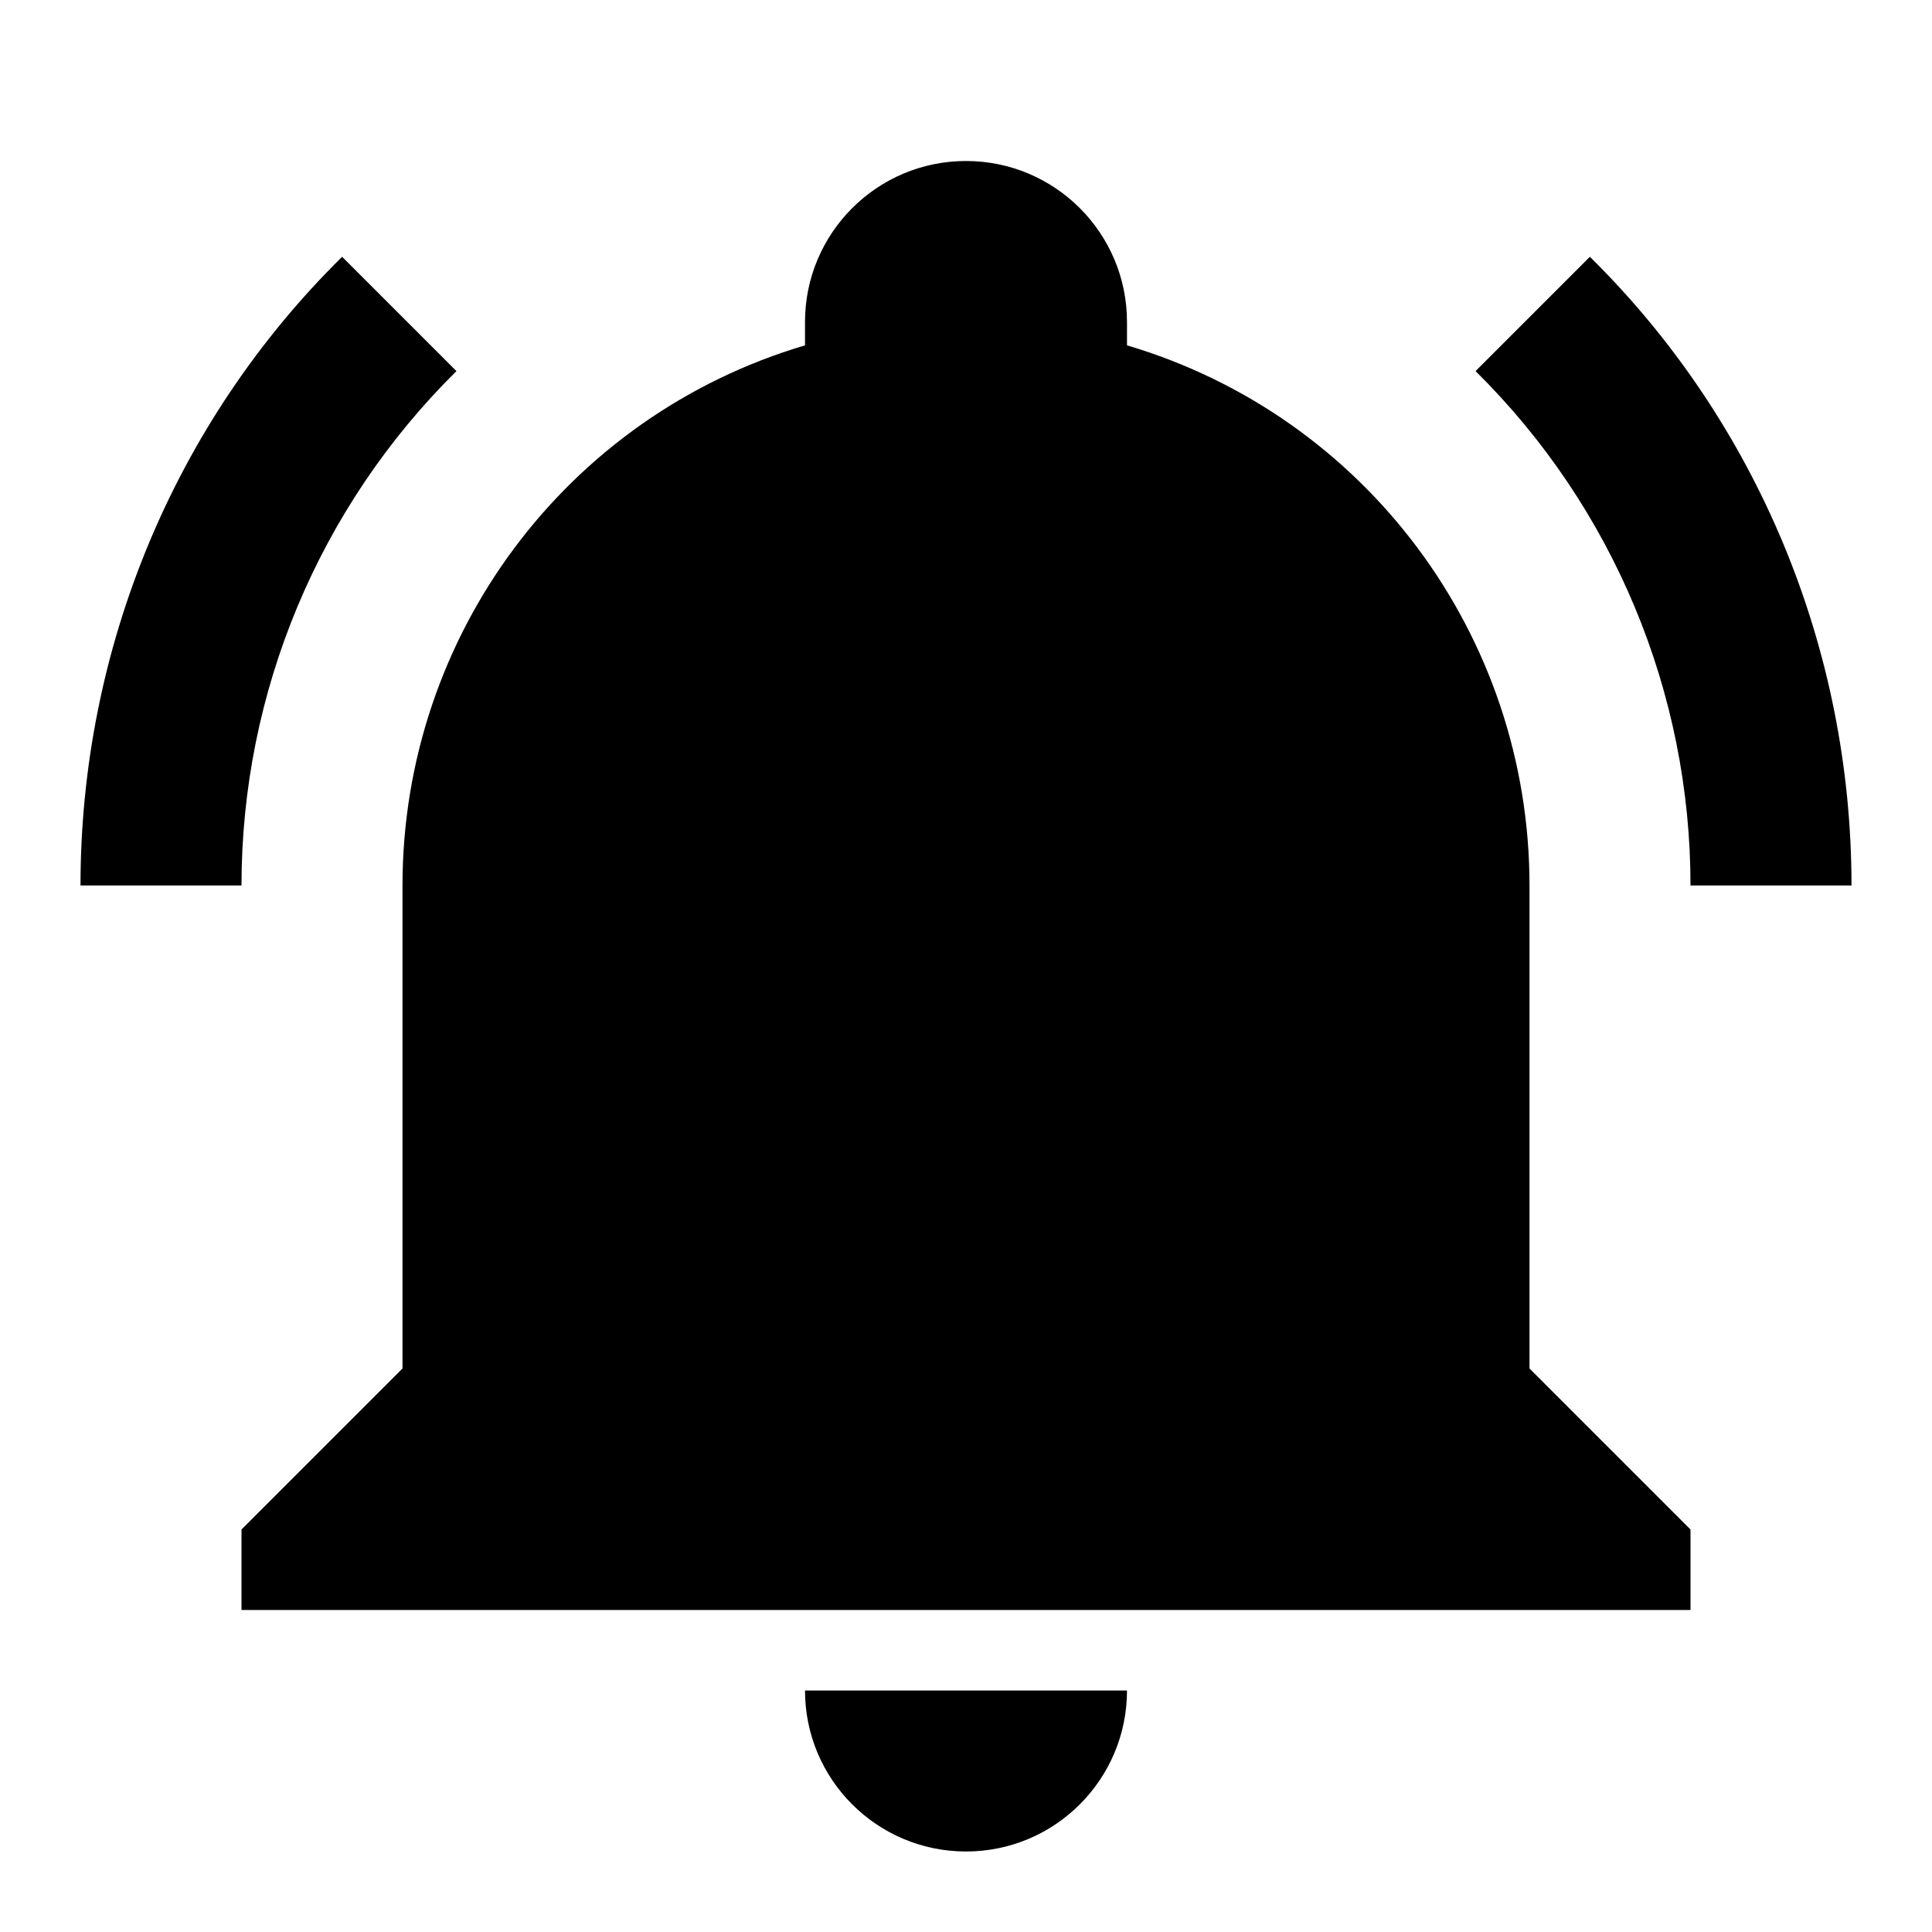
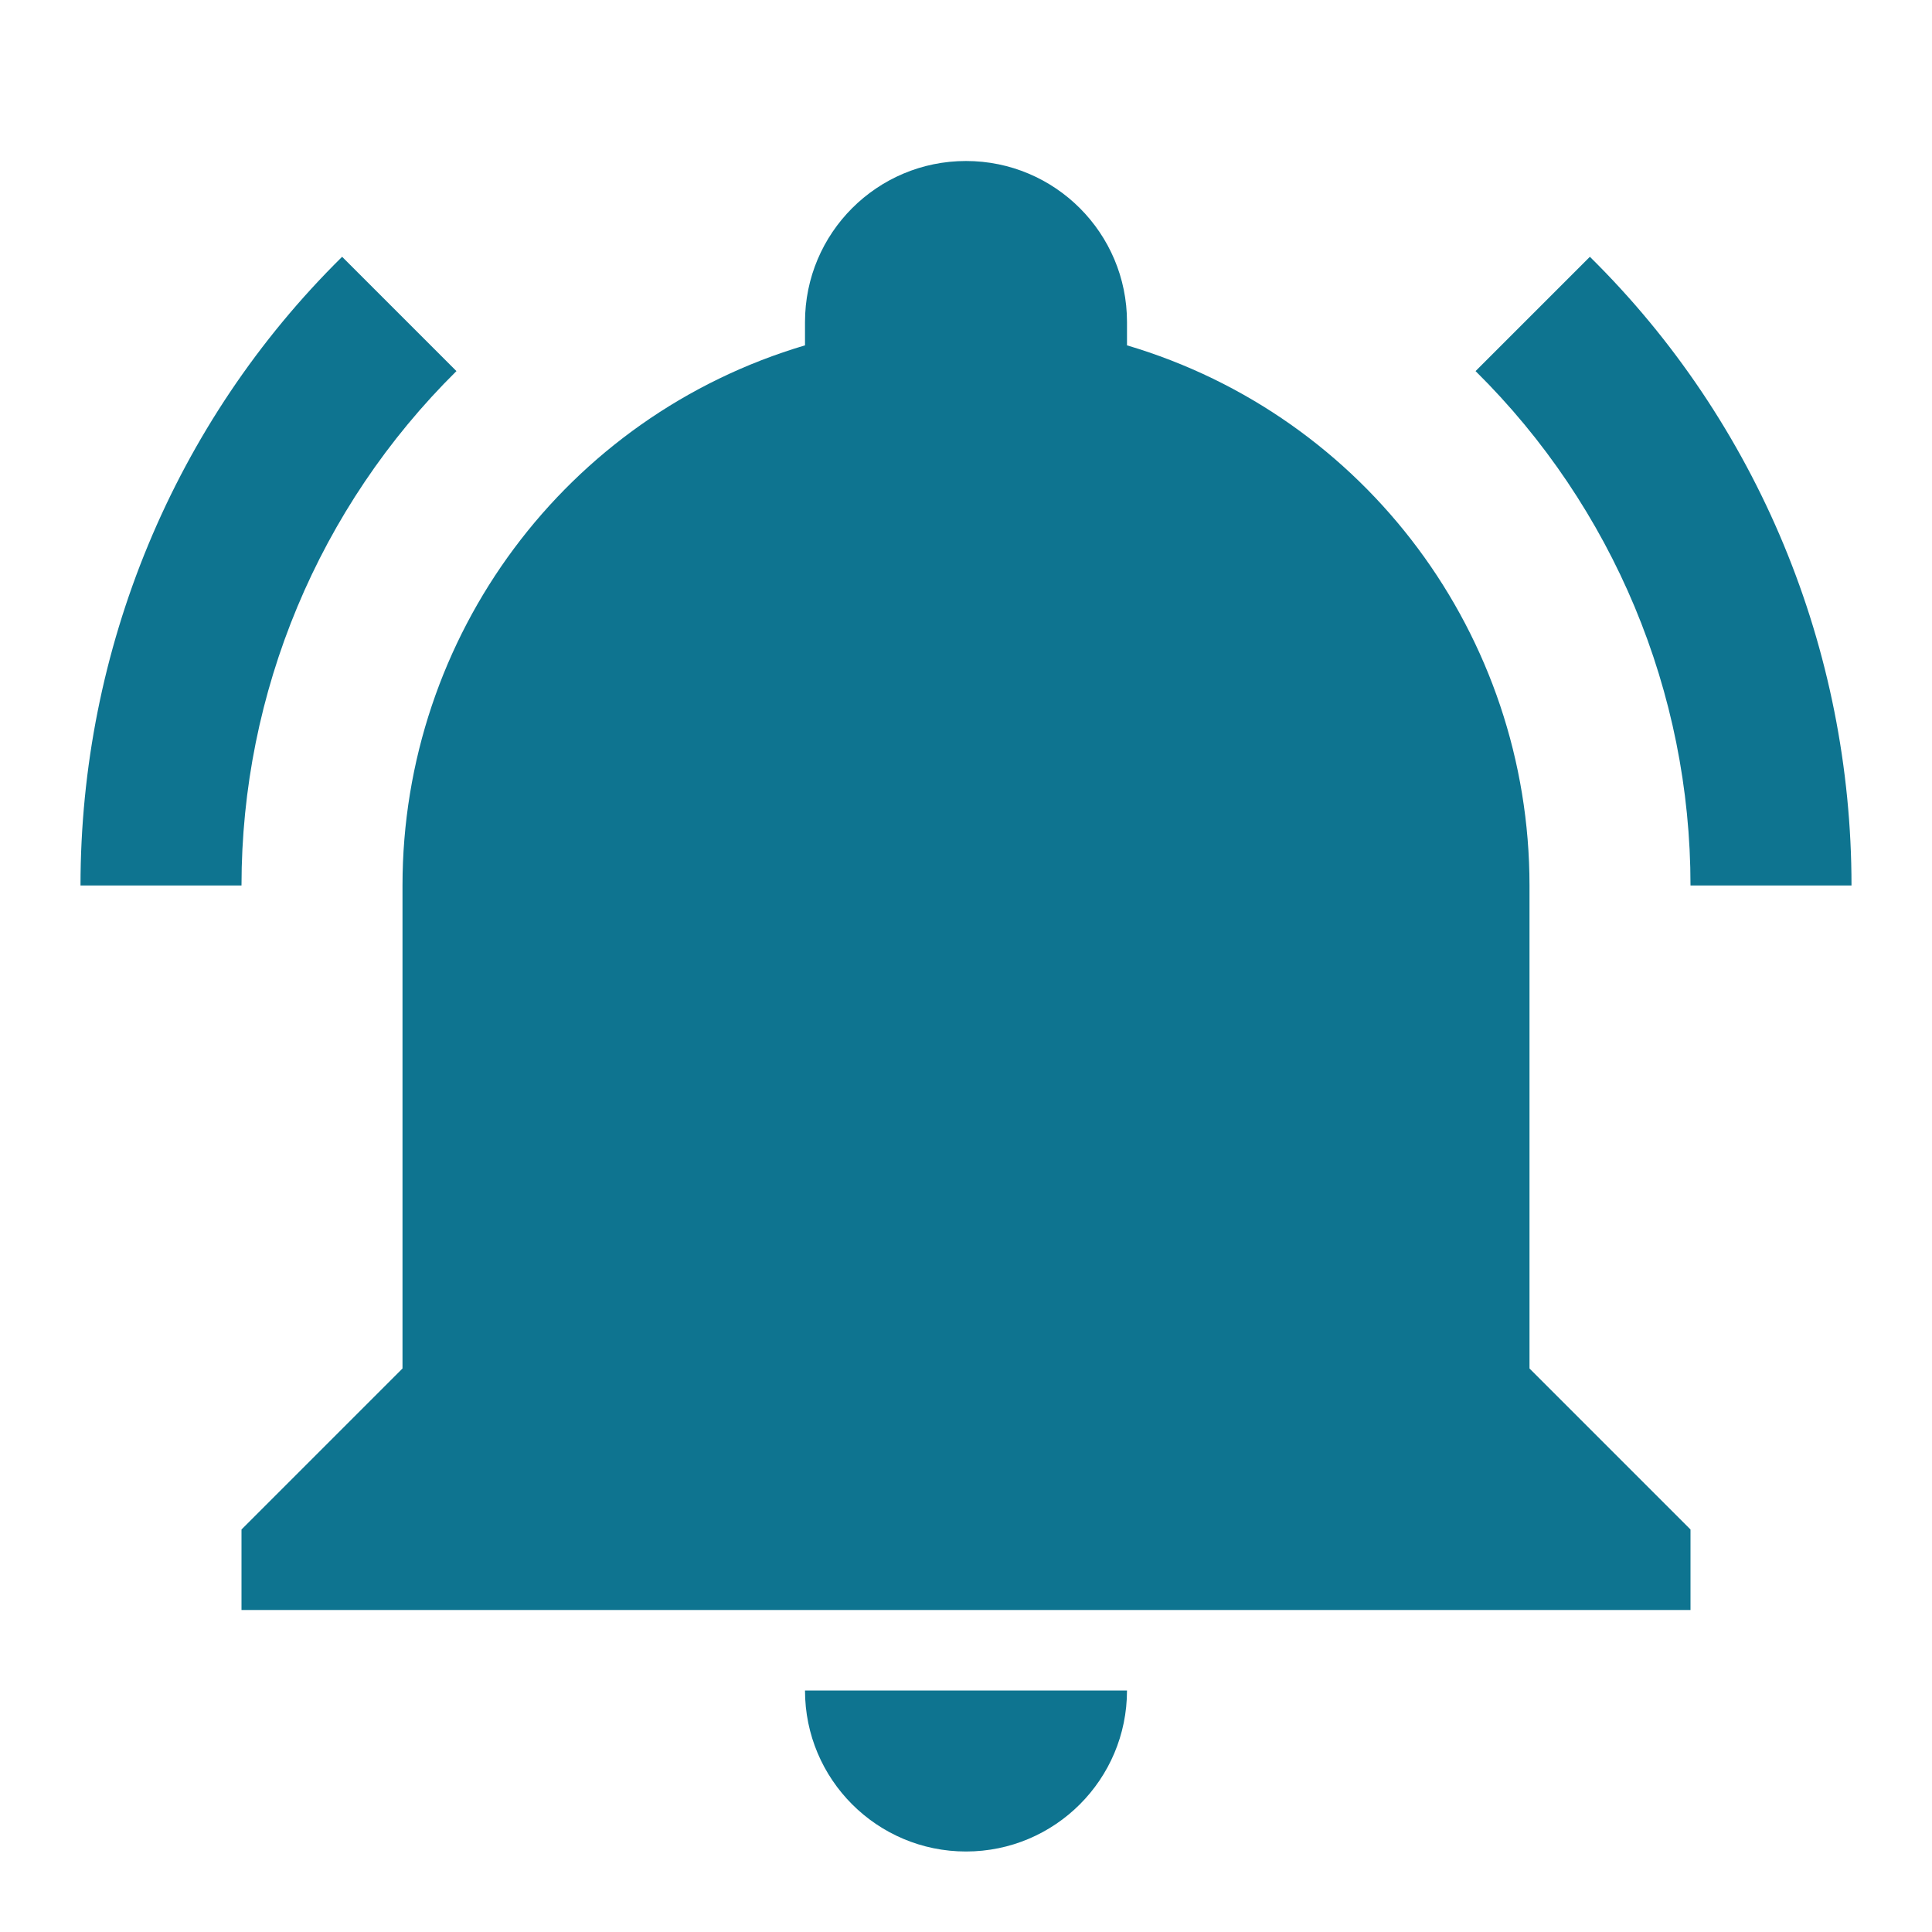
- <svg xmlns="http://www.w3.org/2000/svg" viewBox="0 0 24 24">
+ <svg xmlns="http://www.w3.org/2000/svg" viewBox="0 0 24 24" fill="#0e7490">
  <path d="M21,19V20H3V19L5,17V11C5,7.9 7.03,5.17 10,4.29C10,4.19 10,4.1 10,4A2,2 0 0,1 12,2A2,2 0 0,1 14,4C14,4.1 14,4.19 14,4.29C16.97,5.17 19,7.9 19,11V17L21,19M14,21A2,2 0 0,1 12,23A2,2 0 0,1 10,21M19.75,3.19L18.33,4.61C20.04,6.3 21,8.6 21,11H23C23,8.07 21.84,5.25 19.75,3.19M1,11H3C3,8.6 3.96,6.3 5.67,4.61L4.25,3.19C2.16,5.25 1,8.07 1,11Z" />
</svg>
